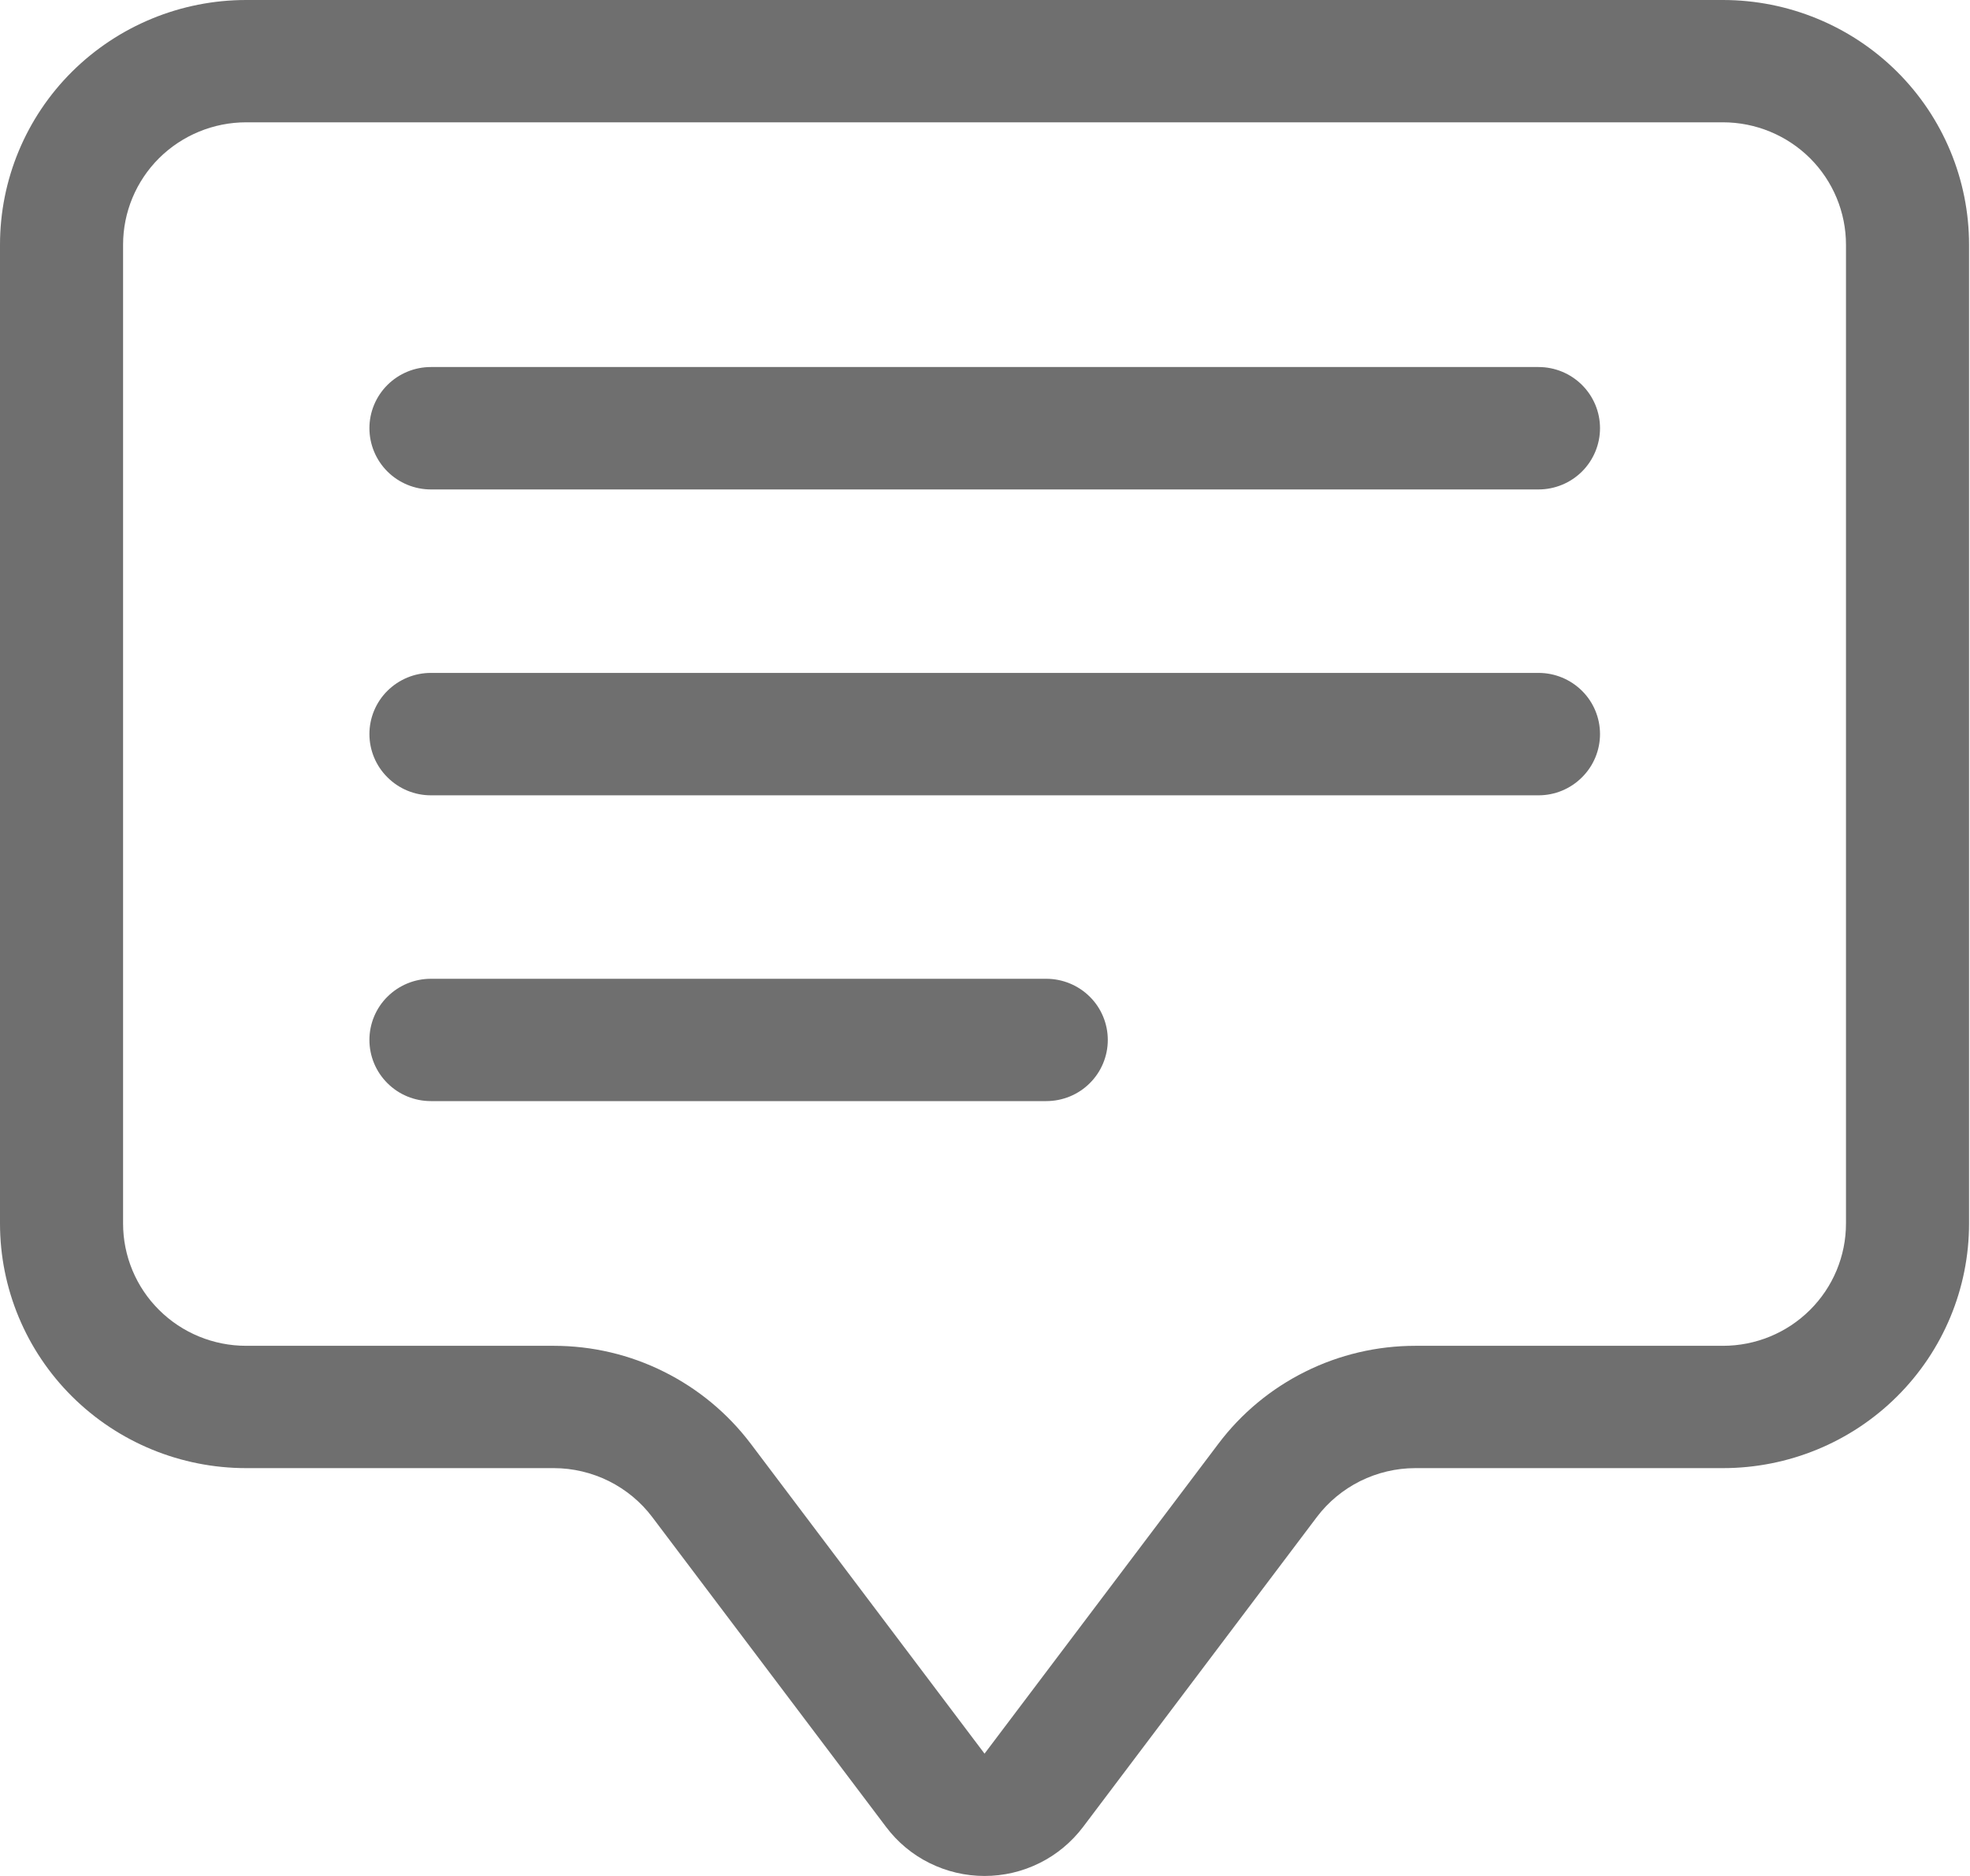
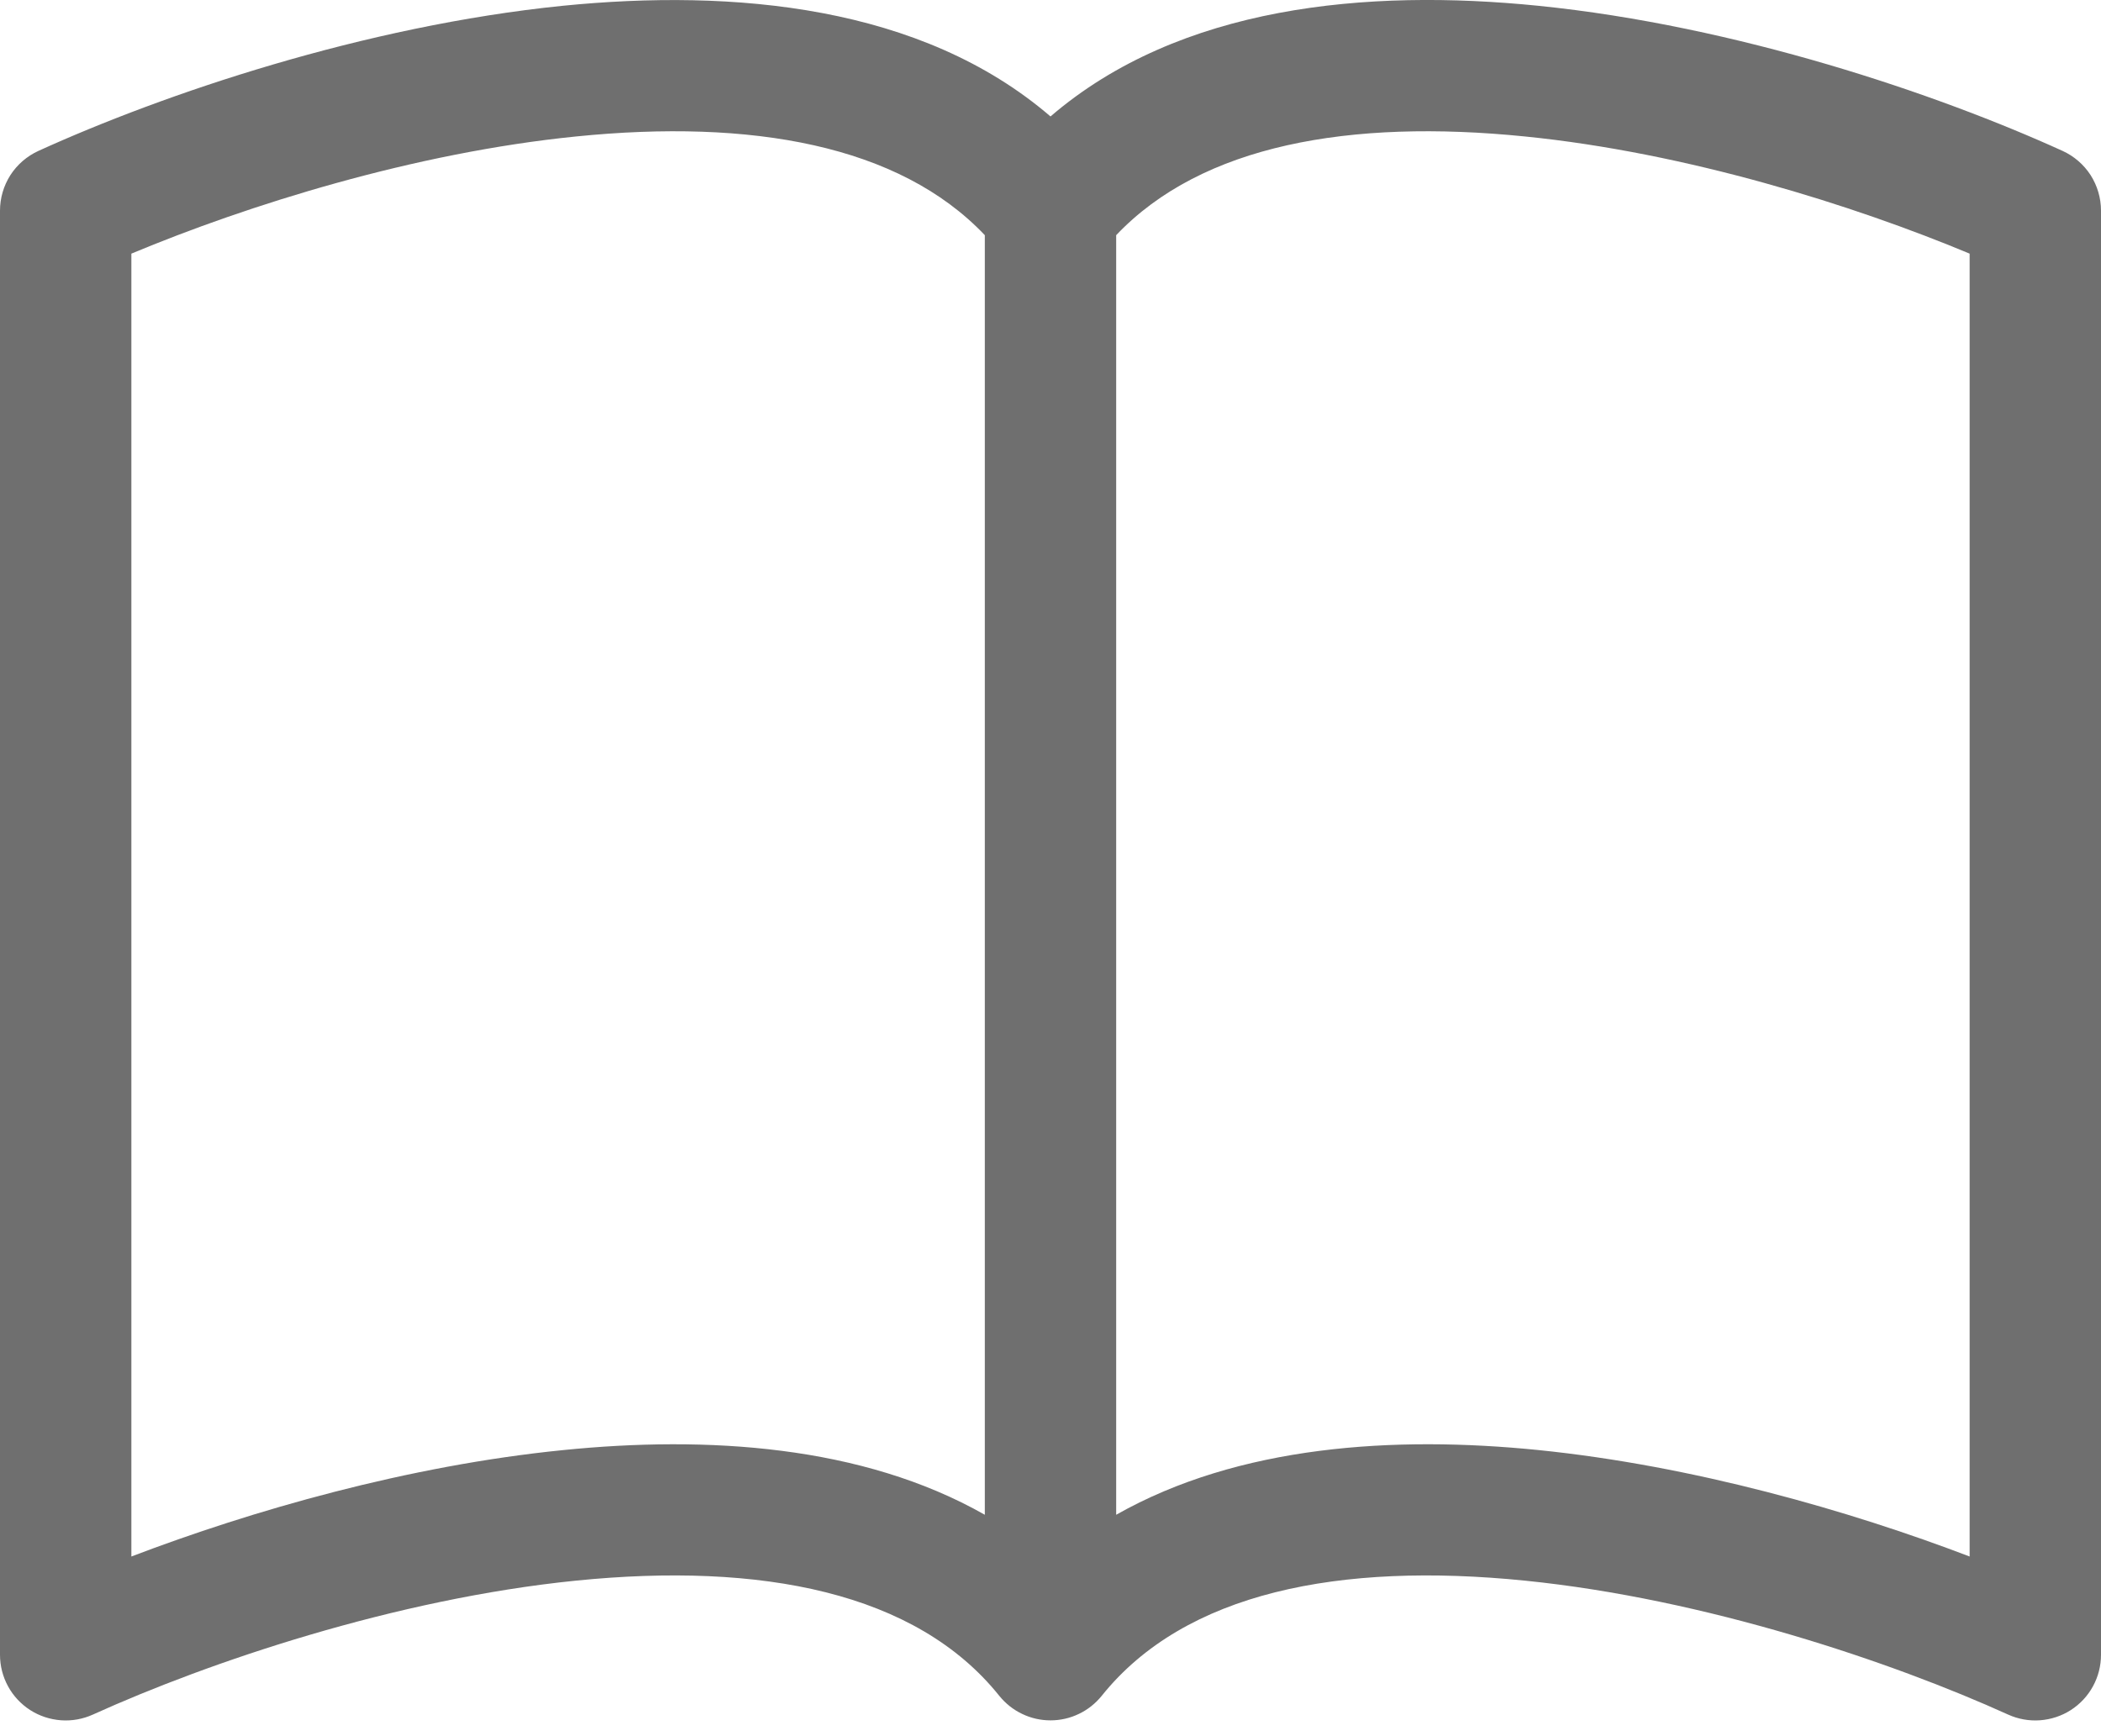
- <svg xmlns="http://www.w3.org/2000/svg" width="21" height="20" viewBox="0 0 21 20" fill="none">
-   <path d="M18.366 1.304C18.715 1.304 19.048 1.442 19.294 1.686C19.54 1.931 19.678 2.263 19.678 2.609V13.044C19.678 13.39 19.54 13.722 19.294 13.966C19.048 14.211 18.715 14.348 18.366 14.348H15.087C14.68 14.348 14.278 14.442 13.913 14.624C13.549 14.805 13.232 15.068 12.988 15.392L10.495 18.696L8.003 15.392C7.758 15.068 7.441 14.805 7.077 14.624C6.713 14.442 6.311 14.348 5.904 14.348H2.624C2.276 14.348 1.942 14.211 1.696 13.966C1.45 13.722 1.312 13.39 1.312 13.044V2.609C1.312 2.263 1.45 1.931 1.696 1.686C1.942 1.442 2.276 1.304 2.624 1.304H18.366ZM2.624 0C1.928 0 1.261 0.275 0.768 0.764C0.276 1.253 0 1.917 0 2.609L0 13.044C0 13.736 0.276 14.399 0.768 14.888C1.261 15.378 1.928 15.652 2.624 15.652H5.904C6.107 15.652 6.308 15.7 6.49 15.79C6.672 15.881 6.831 16.012 6.953 16.174L9.446 19.478C9.568 19.64 9.726 19.772 9.908 19.862C10.091 19.953 10.291 20 10.495 20C10.699 20 10.9 19.953 11.082 19.862C11.264 19.772 11.422 19.64 11.545 19.478L14.037 16.174C14.159 16.012 14.318 15.881 14.5 15.79C14.682 15.7 14.883 15.652 15.087 15.652H18.366C19.062 15.652 19.73 15.378 20.222 14.888C20.714 14.399 20.99 13.736 20.99 13.044V2.609C20.99 1.917 20.714 1.253 20.222 0.764C19.73 0.275 19.062 0 18.366 0L2.624 0Z" fill="#6F6F6F" />
-   <path d="M3.938 4.565C3.938 4.392 4.007 4.227 4.13 4.104C4.253 3.982 4.419 3.913 4.593 3.913H16.401C16.575 3.913 16.741 3.982 16.864 4.104C16.987 4.227 17.056 4.392 17.056 4.565C17.056 4.738 16.987 4.904 16.864 5.027C16.741 5.149 16.575 5.218 16.401 5.218H4.593C4.419 5.218 4.253 5.149 4.13 5.027C4.007 4.904 3.938 4.738 3.938 4.565ZM3.938 7.826C3.938 7.653 4.007 7.487 4.13 7.365C4.253 7.243 4.419 7.174 4.593 7.174H16.401C16.575 7.174 16.741 7.243 16.864 7.365C16.987 7.487 17.056 7.653 17.056 7.826C17.056 7.999 16.987 8.165 16.864 8.287C16.741 8.41 16.575 8.479 16.401 8.479H4.593C4.419 8.479 4.253 8.41 4.13 8.287C4.007 8.165 3.938 7.999 3.938 7.826ZM3.938 11.087C3.938 10.914 4.007 10.748 4.13 10.626C4.253 10.504 4.419 10.435 4.593 10.435H11.153C11.327 10.435 11.494 10.504 11.617 10.626C11.74 10.748 11.809 10.914 11.809 11.087C11.809 11.26 11.74 11.426 11.617 11.548C11.494 11.671 11.327 11.739 11.153 11.739H4.593C4.419 11.739 4.253 11.671 4.13 11.548C4.007 11.426 3.938 11.26 3.938 11.087Z" fill="#6F6F6F" />
+ <svg xmlns="http://www.w3.org/2000/svg" width="23" height="19" viewBox="0 0 23 19" fill="none">
+   <path fill-rule="evenodd" clip-rule="evenodd" d="M1.438 2.777V17.042C2.757 16.539 4.466 16.047 6.163 15.877C7.735 15.718 9.437 15.821 10.781 16.585V2.575C9.841 1.584 8.22 1.301 6.308 1.494C4.534 1.672 2.71 2.246 1.438 2.777ZM12.219 2.575V16.585C13.563 15.823 15.266 15.718 16.837 15.876C18.534 16.048 20.244 16.539 21.562 17.042V2.777C20.29 2.246 18.466 1.672 16.692 1.494C14.78 1.301 13.159 1.584 12.219 2.575ZM11.5 1.275C10.084 0.058 8.031 -0.123 6.163 0.063C3.986 0.283 1.79 1.029 0.421 1.652C0.296 1.709 0.189 1.801 0.114 1.917C0.04 2.033 3.81964e-05 2.168 0 2.306L0 18.118C3.32954e-05 18.239 0.03 18.357 0.088 18.463C0.145 18.568 0.229 18.658 0.33 18.723C0.431 18.788 0.547 18.826 0.667 18.835C0.787 18.844 0.907 18.822 1.016 18.773C2.284 18.198 4.327 17.506 6.306 17.306C8.332 17.102 10.029 17.431 10.939 18.567C11.007 18.651 11.092 18.719 11.189 18.765C11.286 18.812 11.392 18.836 11.5 18.836C11.608 18.836 11.714 18.812 11.811 18.765C11.908 18.719 11.993 18.651 12.061 18.567C12.971 17.431 14.668 17.102 16.692 17.306C18.673 17.506 20.717 18.198 21.984 18.773C22.093 18.822 22.213 18.844 22.333 18.835C22.453 18.826 22.569 18.788 22.67 18.723C22.771 18.658 22.855 18.568 22.912 18.463C22.97 18.357 23 18.239 23 18.118V2.306C23 2.168 22.96 2.033 22.886 1.917C22.811 1.801 22.704 1.709 22.579 1.652C21.21 1.029 19.014 0.283 16.837 0.063C14.969 -0.125 12.916 0.058 11.5 1.275Z" fill="#6F6F6F" />
</svg>
